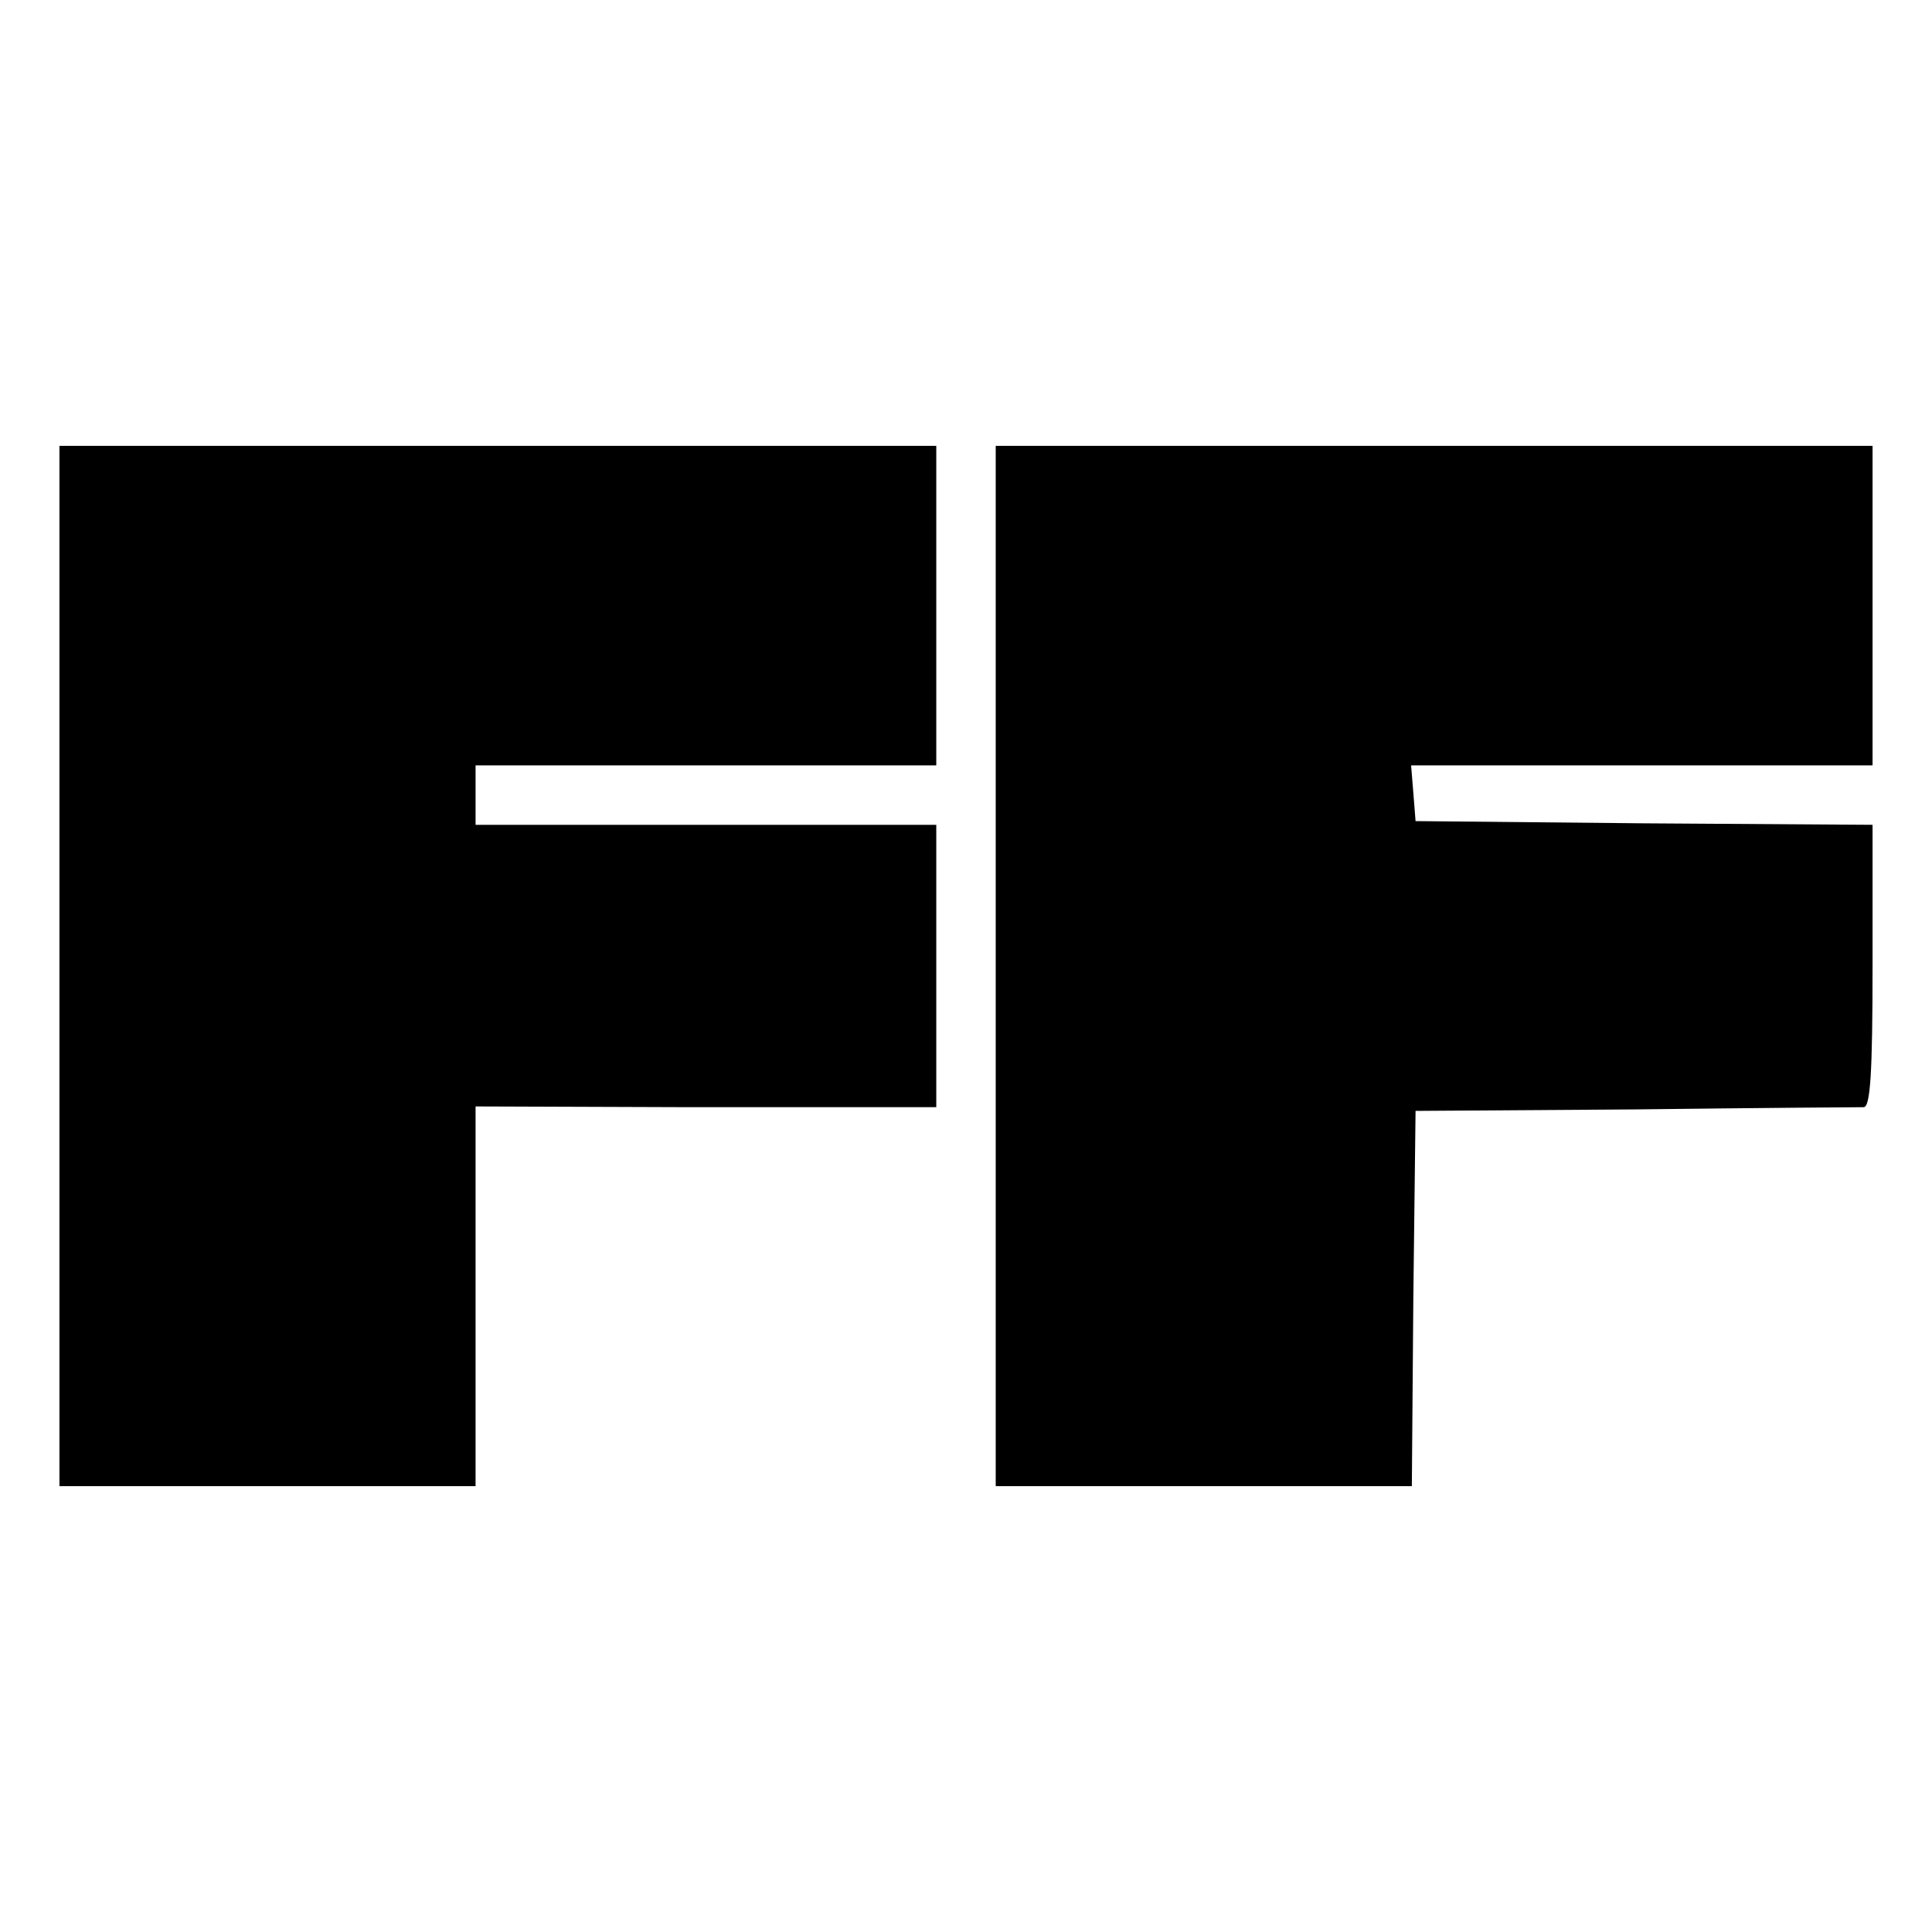
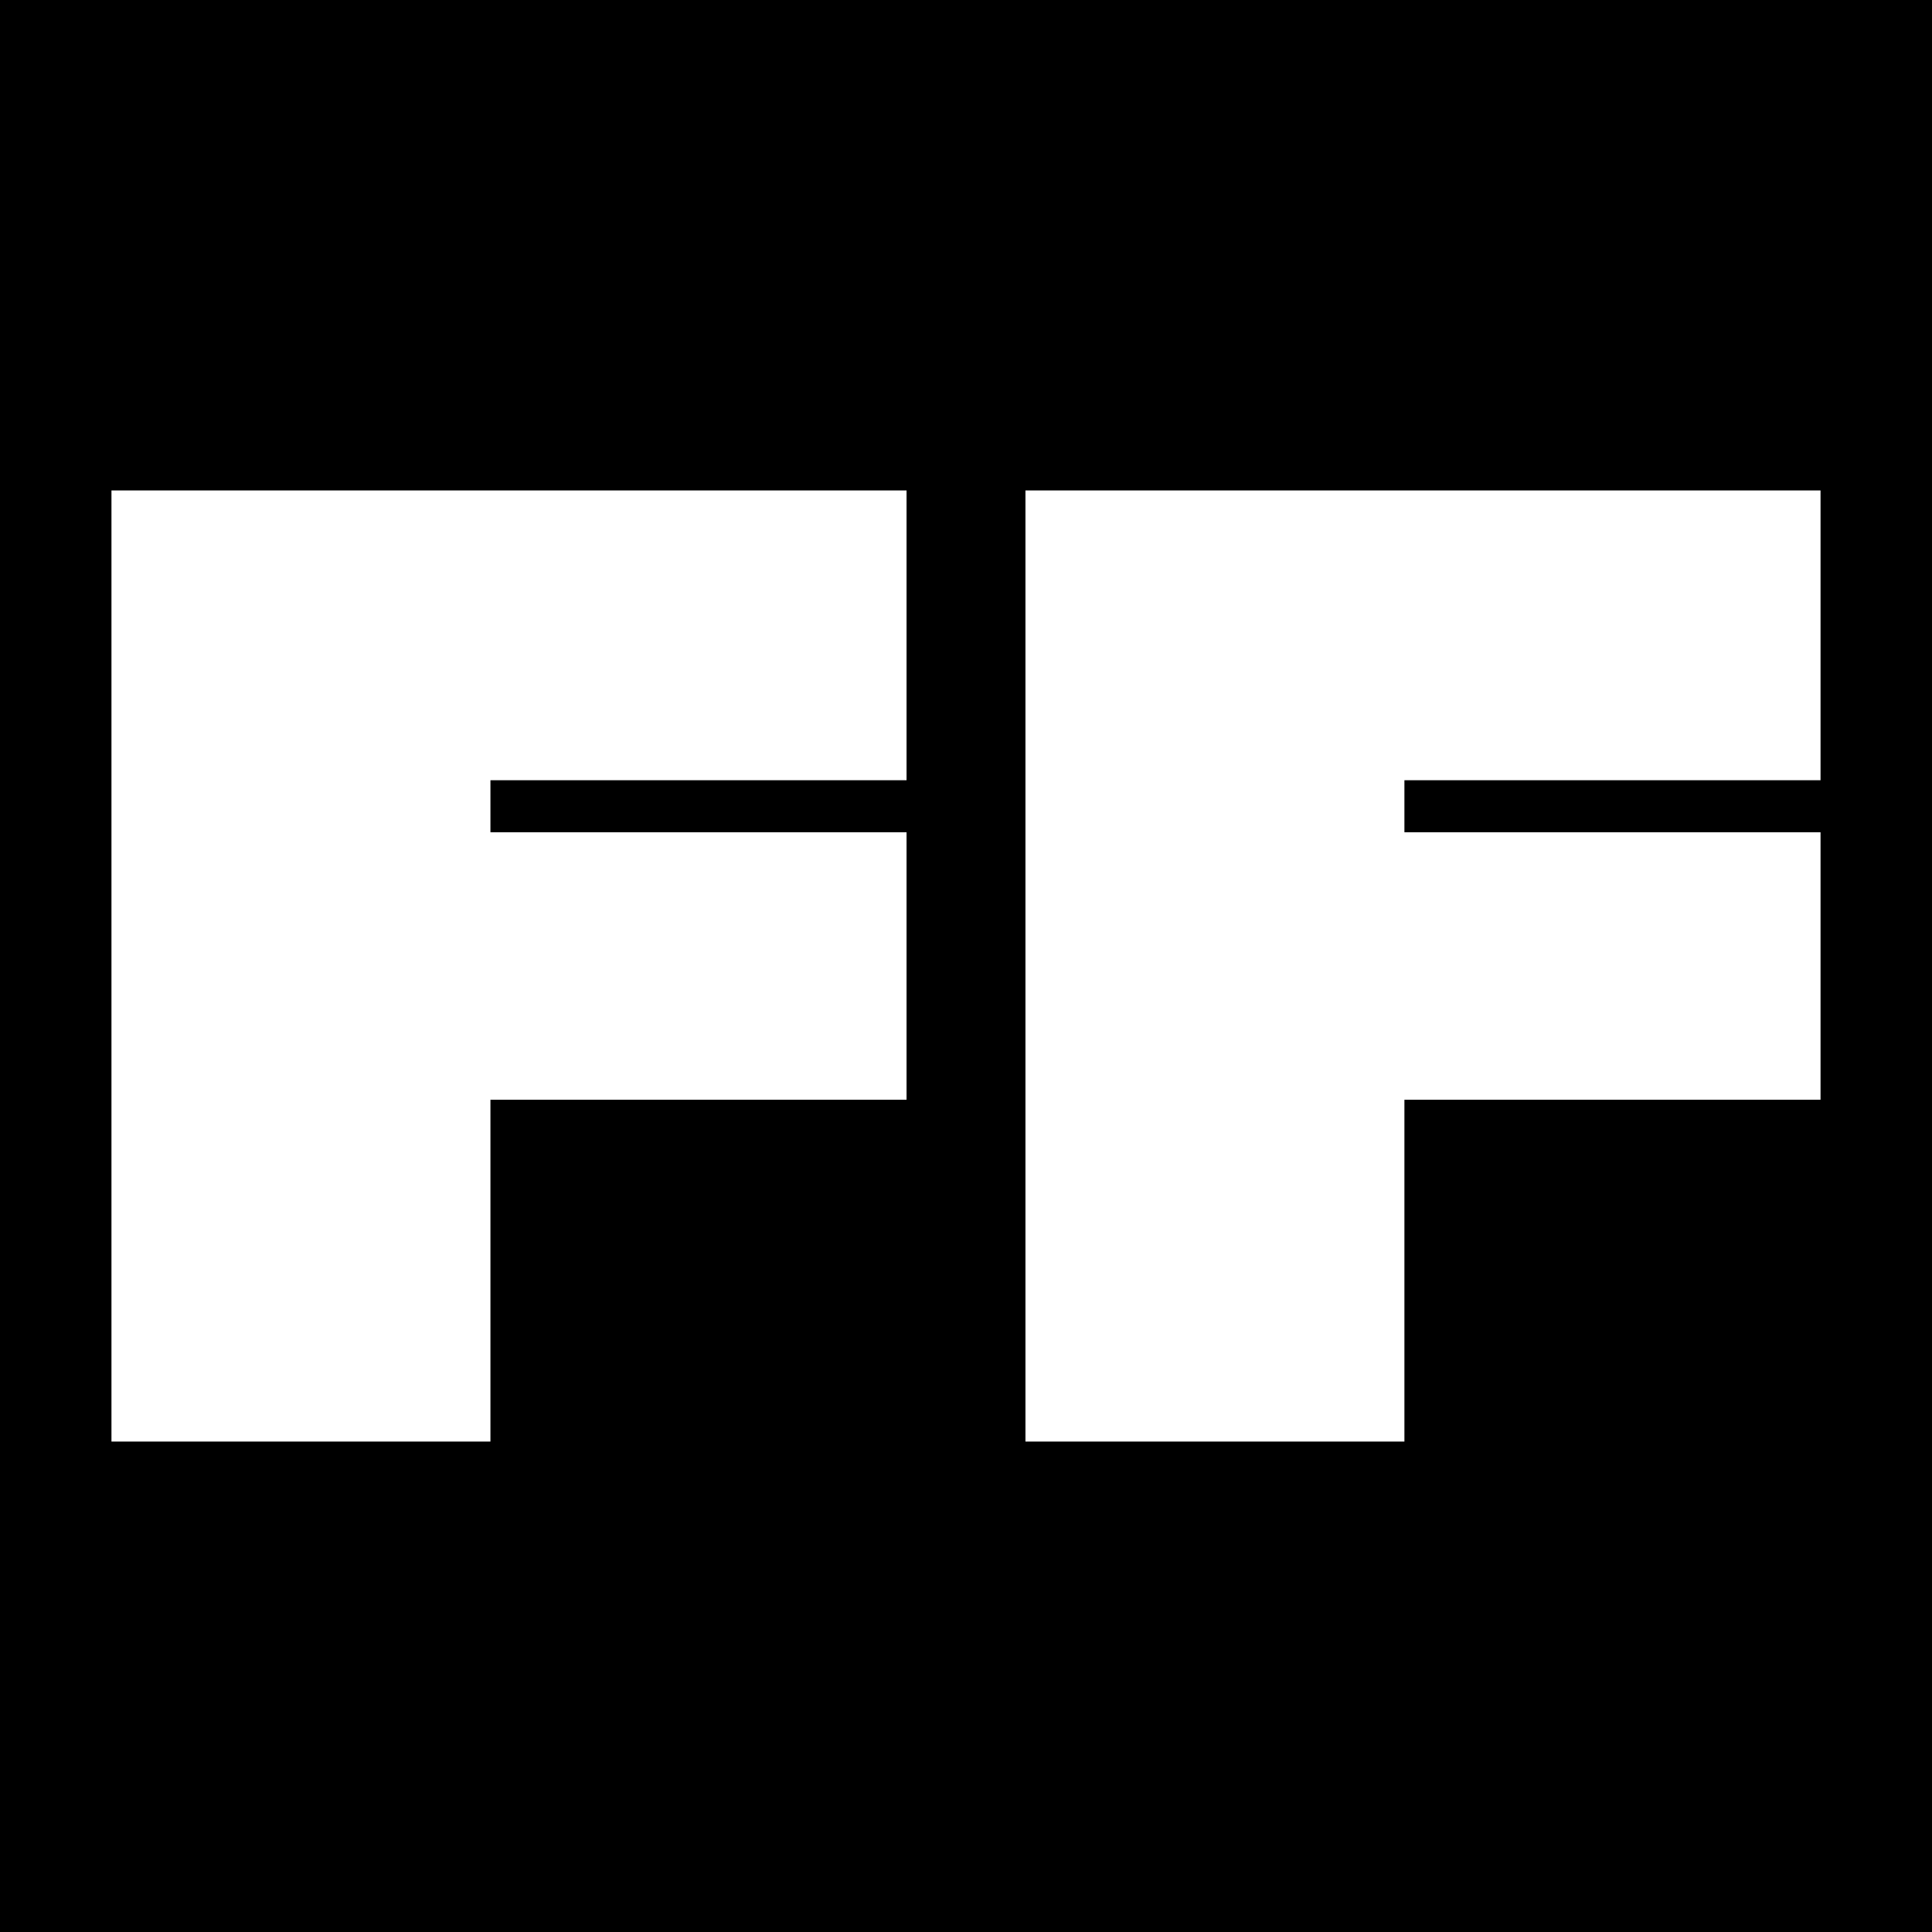
<svg xmlns="http://www.w3.org/2000/svg" version="1.0" width="260pt" height="260pt" viewBox="0 0 260 260" preserveAspectRatio="xMidYMid meet">
  <g transform="translate(0,260) scale(0.1,-0.1)" fill="#000000" stroke="none">
-     <path d="M80 1300 l0 -700 280 0 280 0 0 255 0 256 288 -1 c158 0 297 0 310 0 l22 0 0 190 0 190 -310 0 -310 0 0 40 0 40 310 0 310 0 0 215 0 215 -590 0 -590 0 0 -700z" />
-     <path d="M1340 1300 l0 -700 280 0 280 0 2 253 3 252 295 2 c162 2 301 3 308 3 9 0 12 45 12 190 l0 190 -307 2 -308 3 -3 38 -3 37 310 0 311 0 0 215 0 215 -590 0 -590 0 0 -700z" />
+     <path d="M0 1300 l0 -1300 1300 0 1300 0 0 1300 0 1300 -1300 0 -1300 0 0 -1300z m1220 445 l0 -195 -280 0 -280 0 0 -35 0 -35 280 0 280 0 0 -180 0 -180 -280 0 -280 0 0 -230 0 -230 -255 0 -255 0 0 640 0 640 535 0 535 0 0 -195z m1230 0 l0 -195 -280 0 -280 0 0 -35 0 -35 280 0 280 0 0 -180 0 -180 -280 0 -280 0 0 -230 0 -230 -255 0 -255 0 0 640 0 640 535 0 535 0 0 -195z" />
  </g>
</svg>
